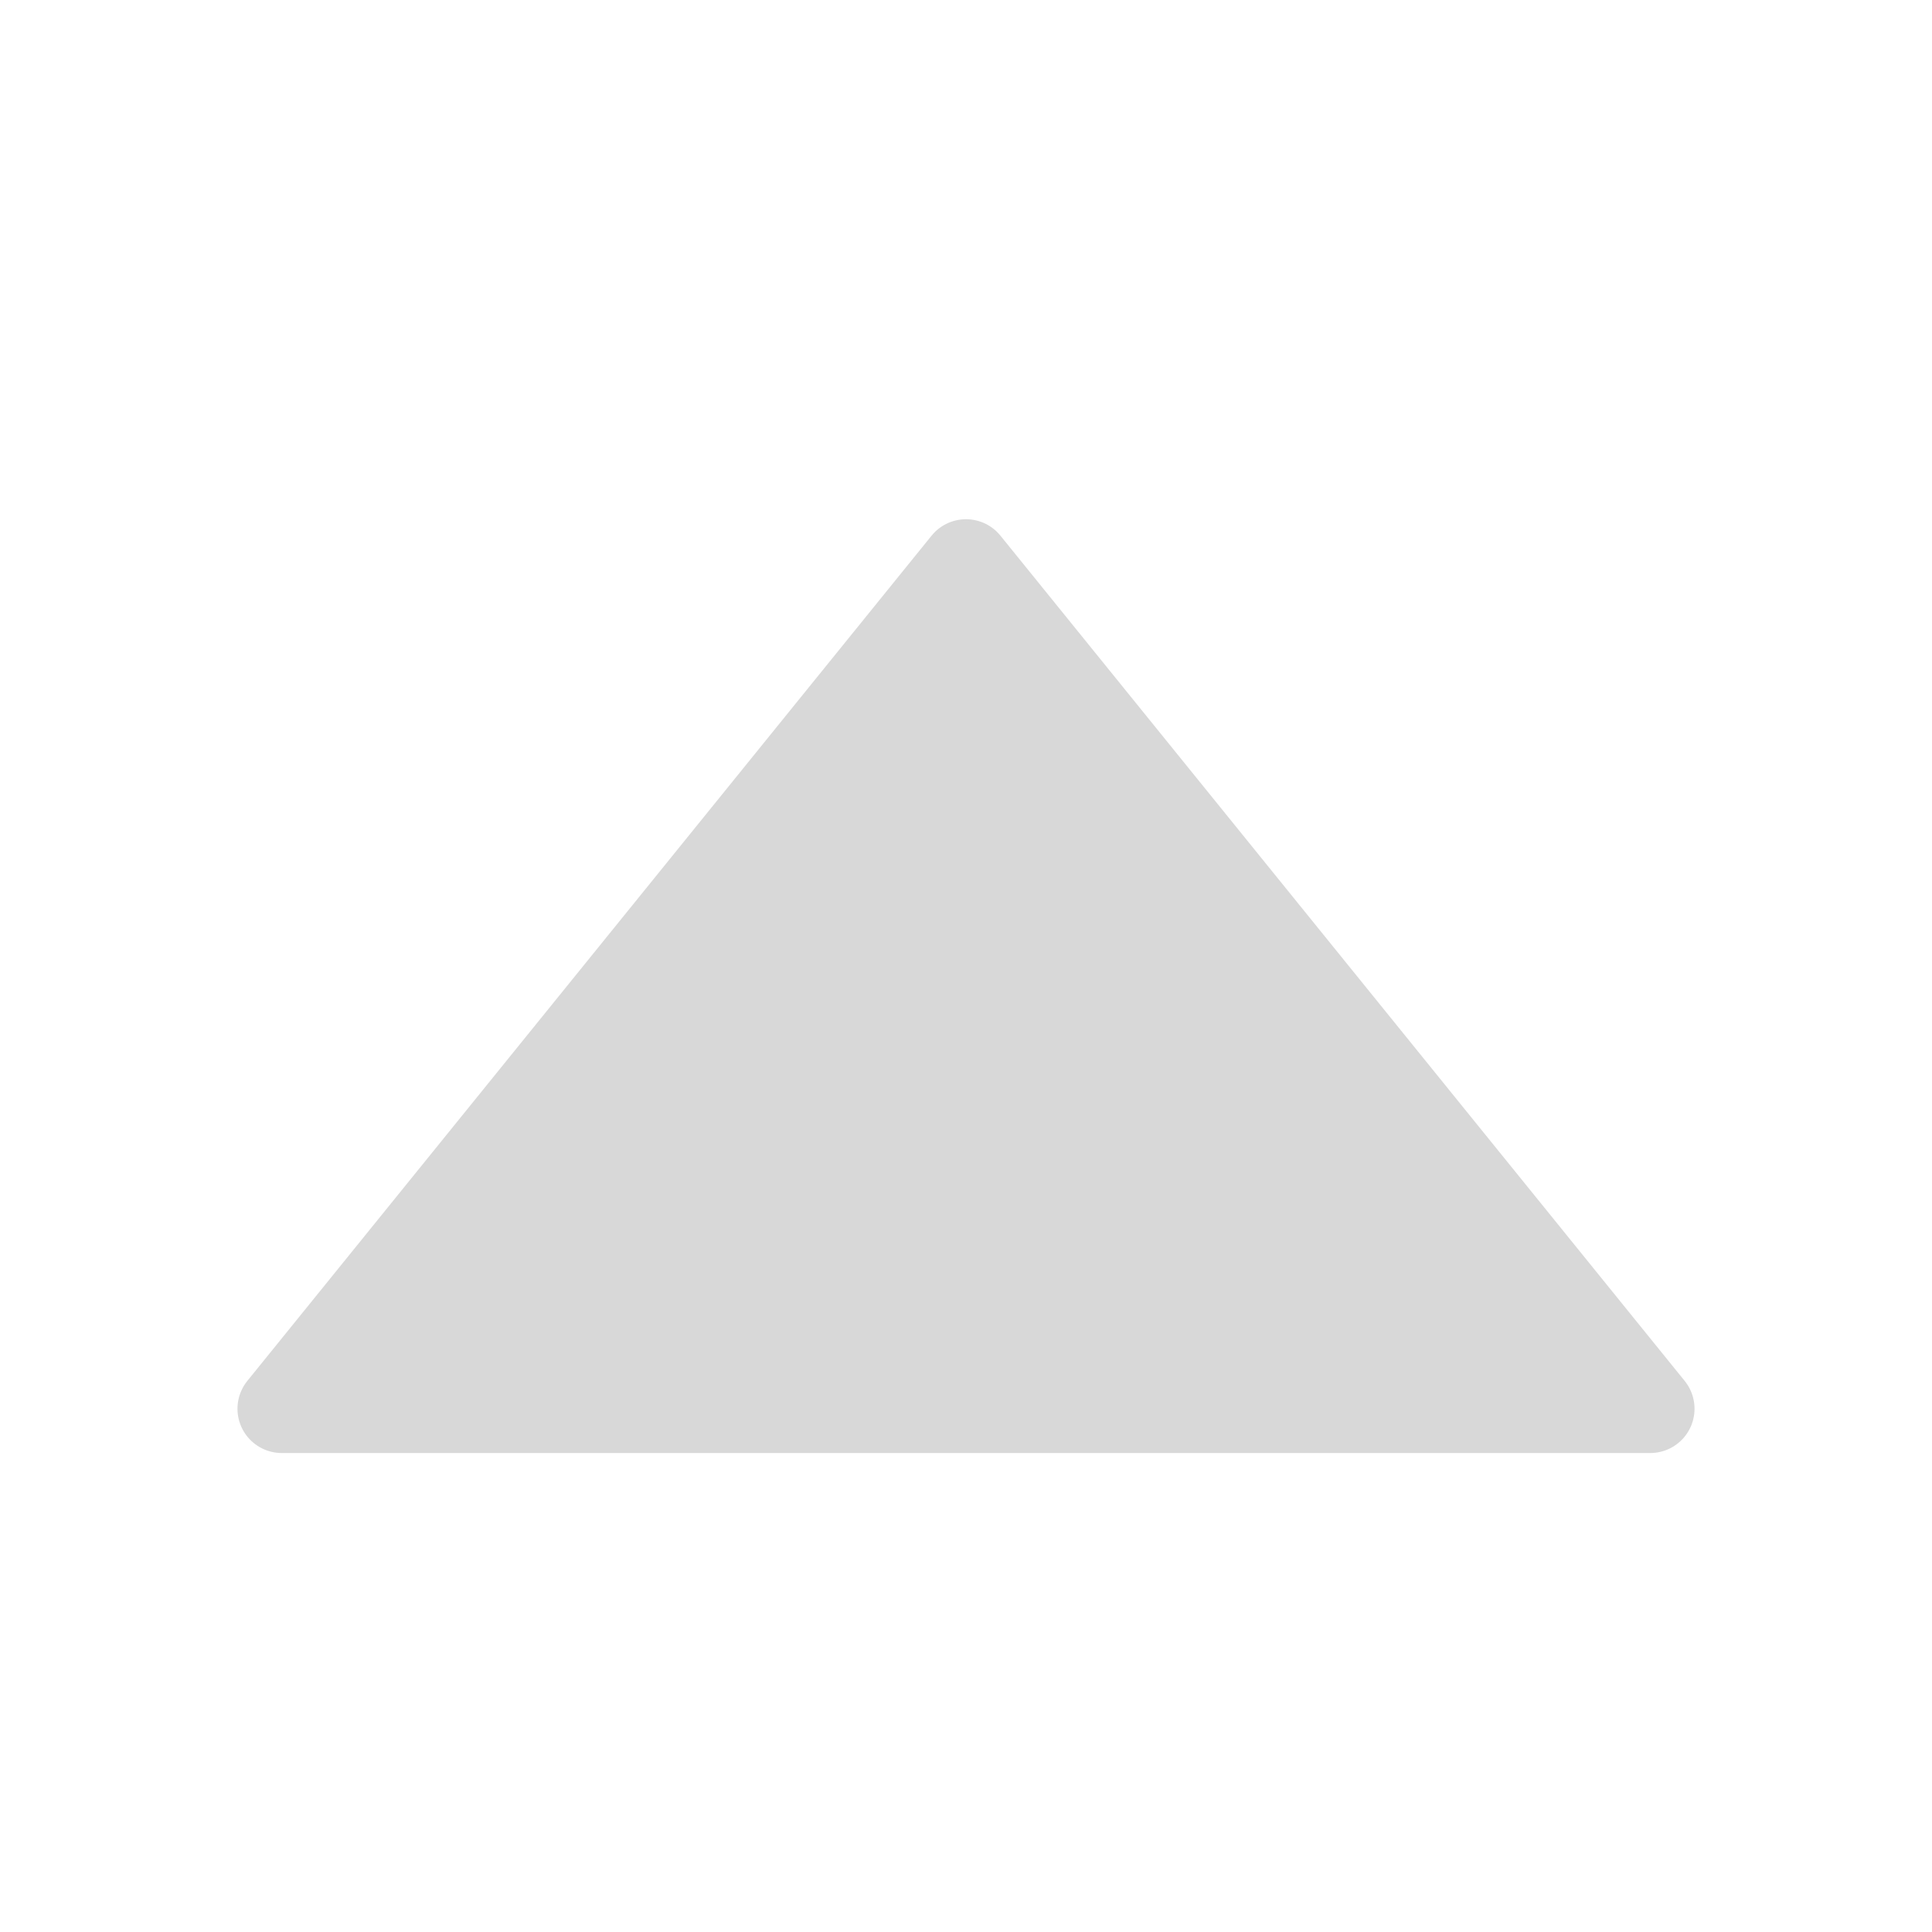
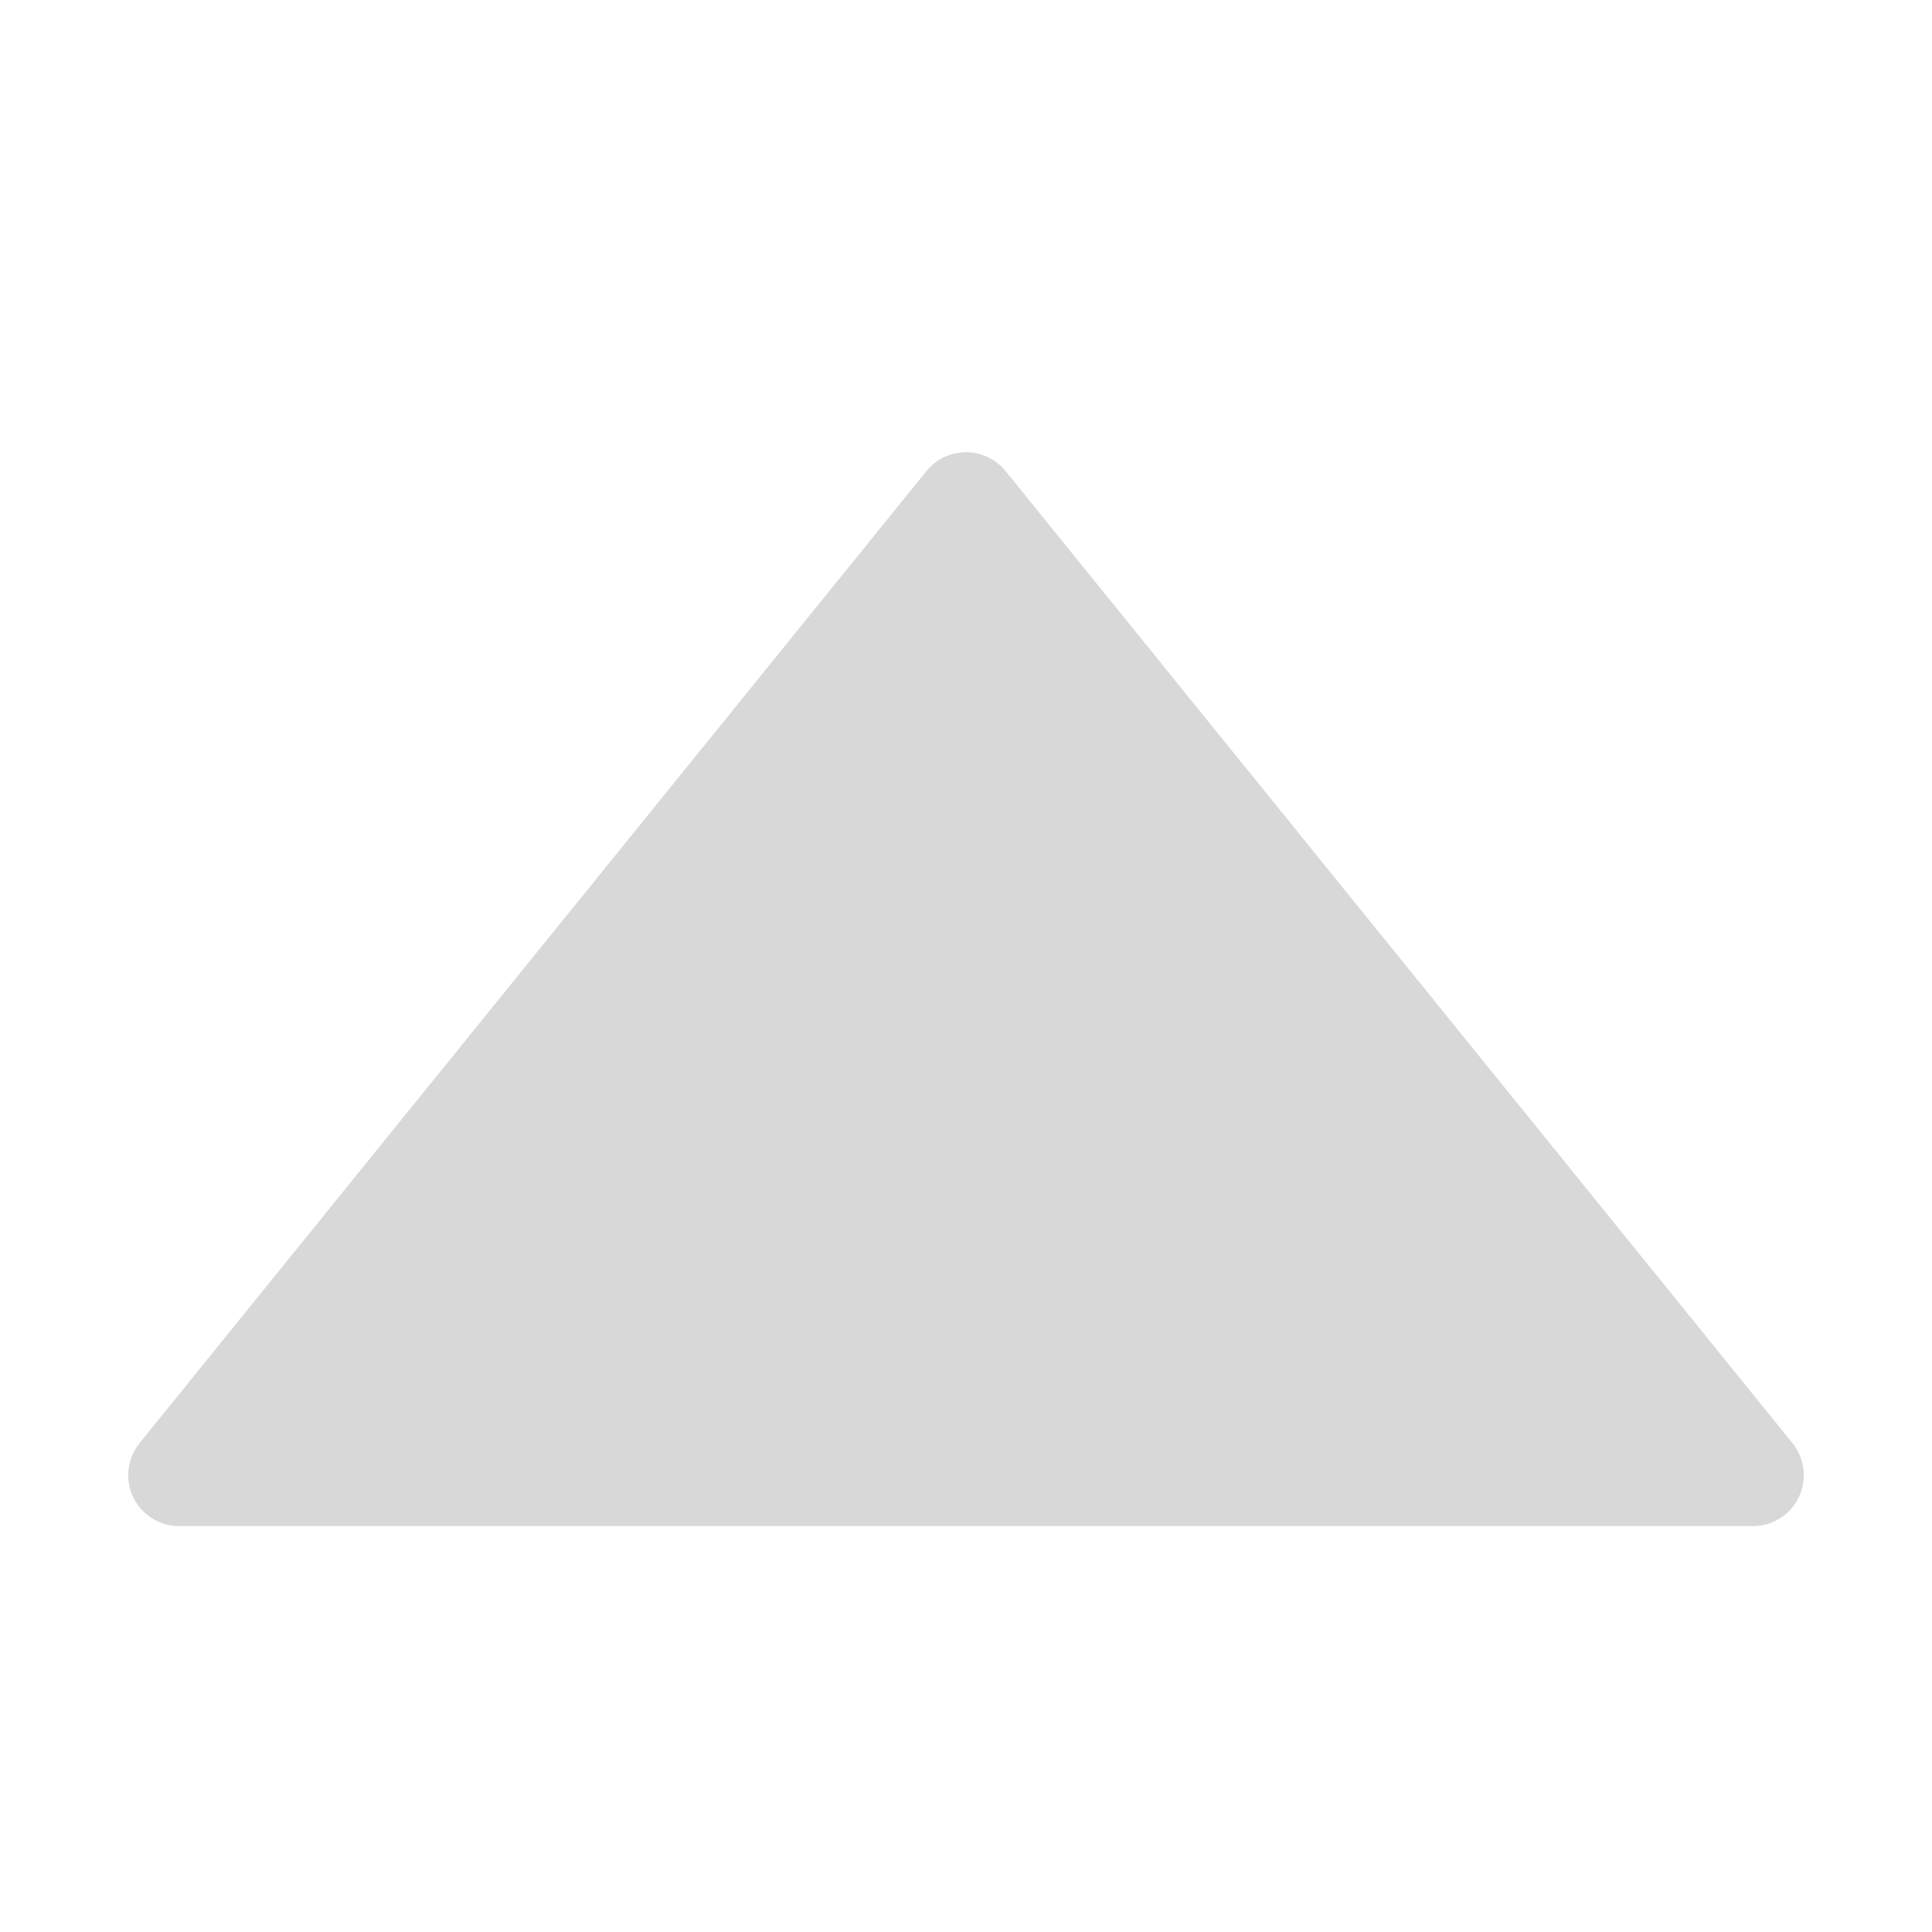
<svg xmlns="http://www.w3.org/2000/svg" width="24" height="24" viewBox="0 0 24 24">
  <g stroke-linecap="round" stroke-linejoin="round">
-     <g>
-       <path fill="#D8D8D8" stroke="#D8D8D8" stroke-width="1.1" d="M12 7 20.5 17.5H3.5z" />
+     <g transform="translate(12 12) scale(1.15) translate(-12 -12)">
+       <g>
+         <path fill="#D8D8D8" stroke="#D8D8D8" stroke-width="1.1" d="M12 7 20.5 17.5H3.5z" />
+       </g>
    </g>
  </g>
</svg>
